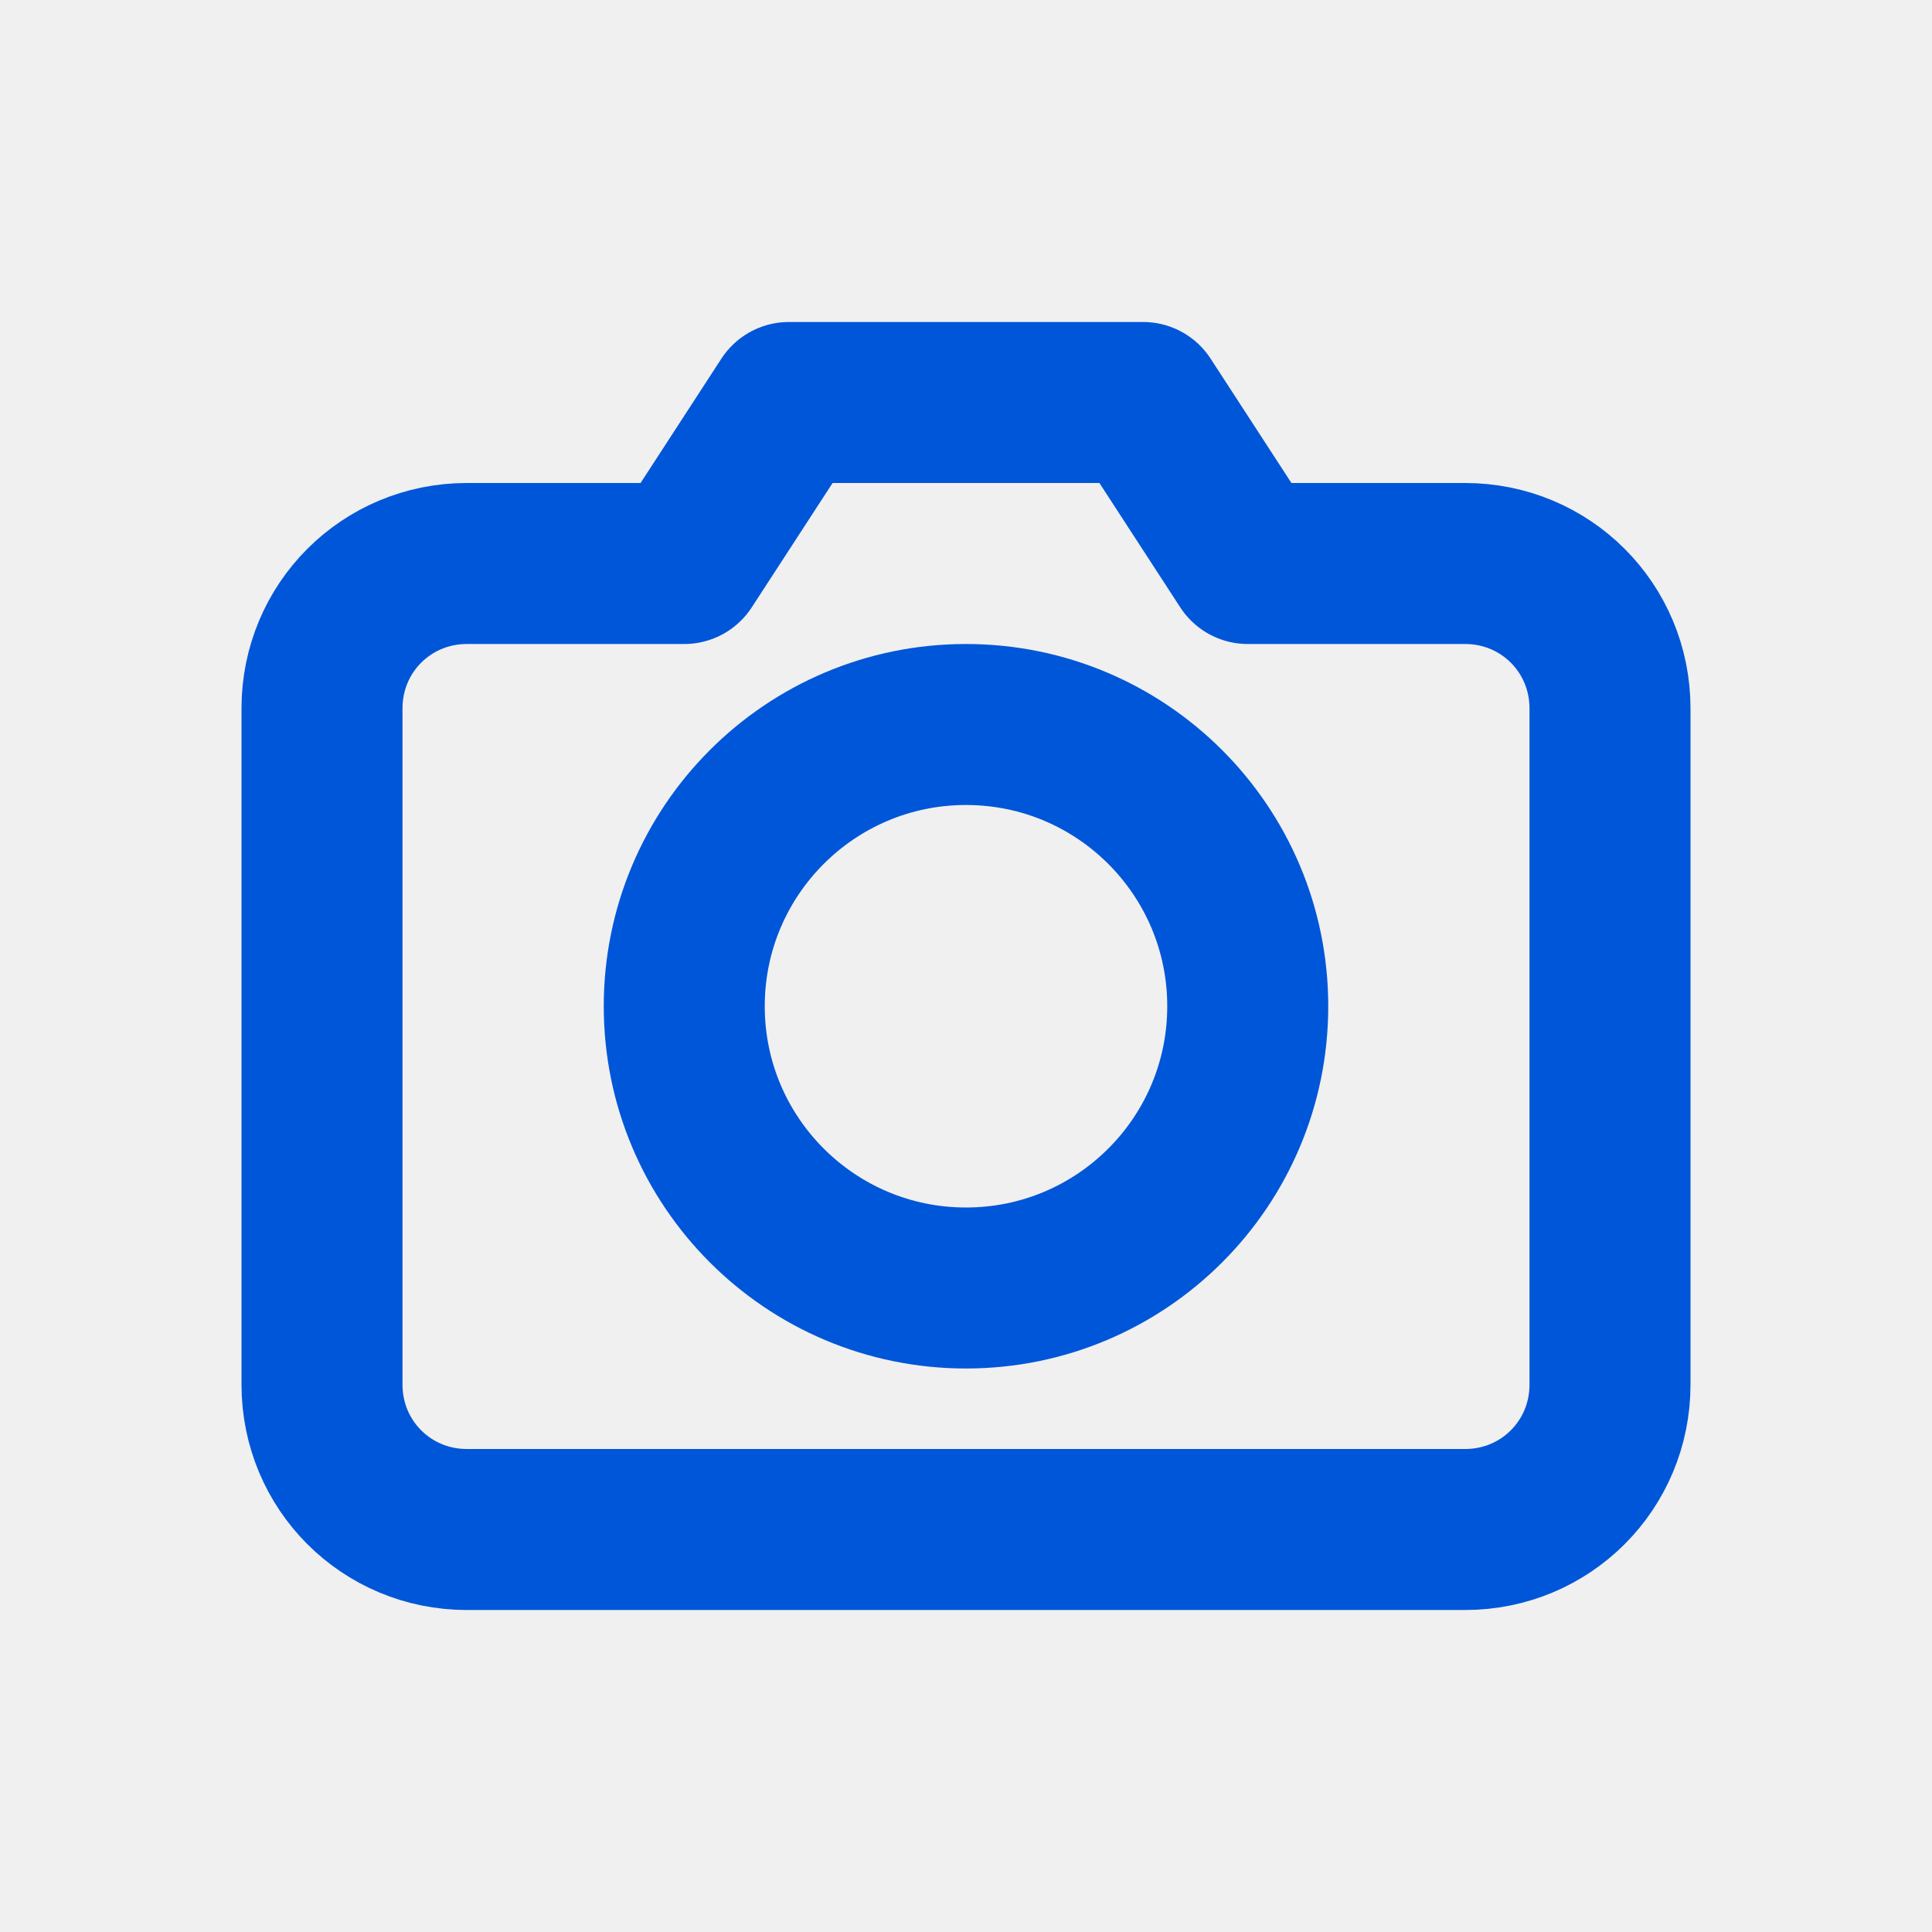
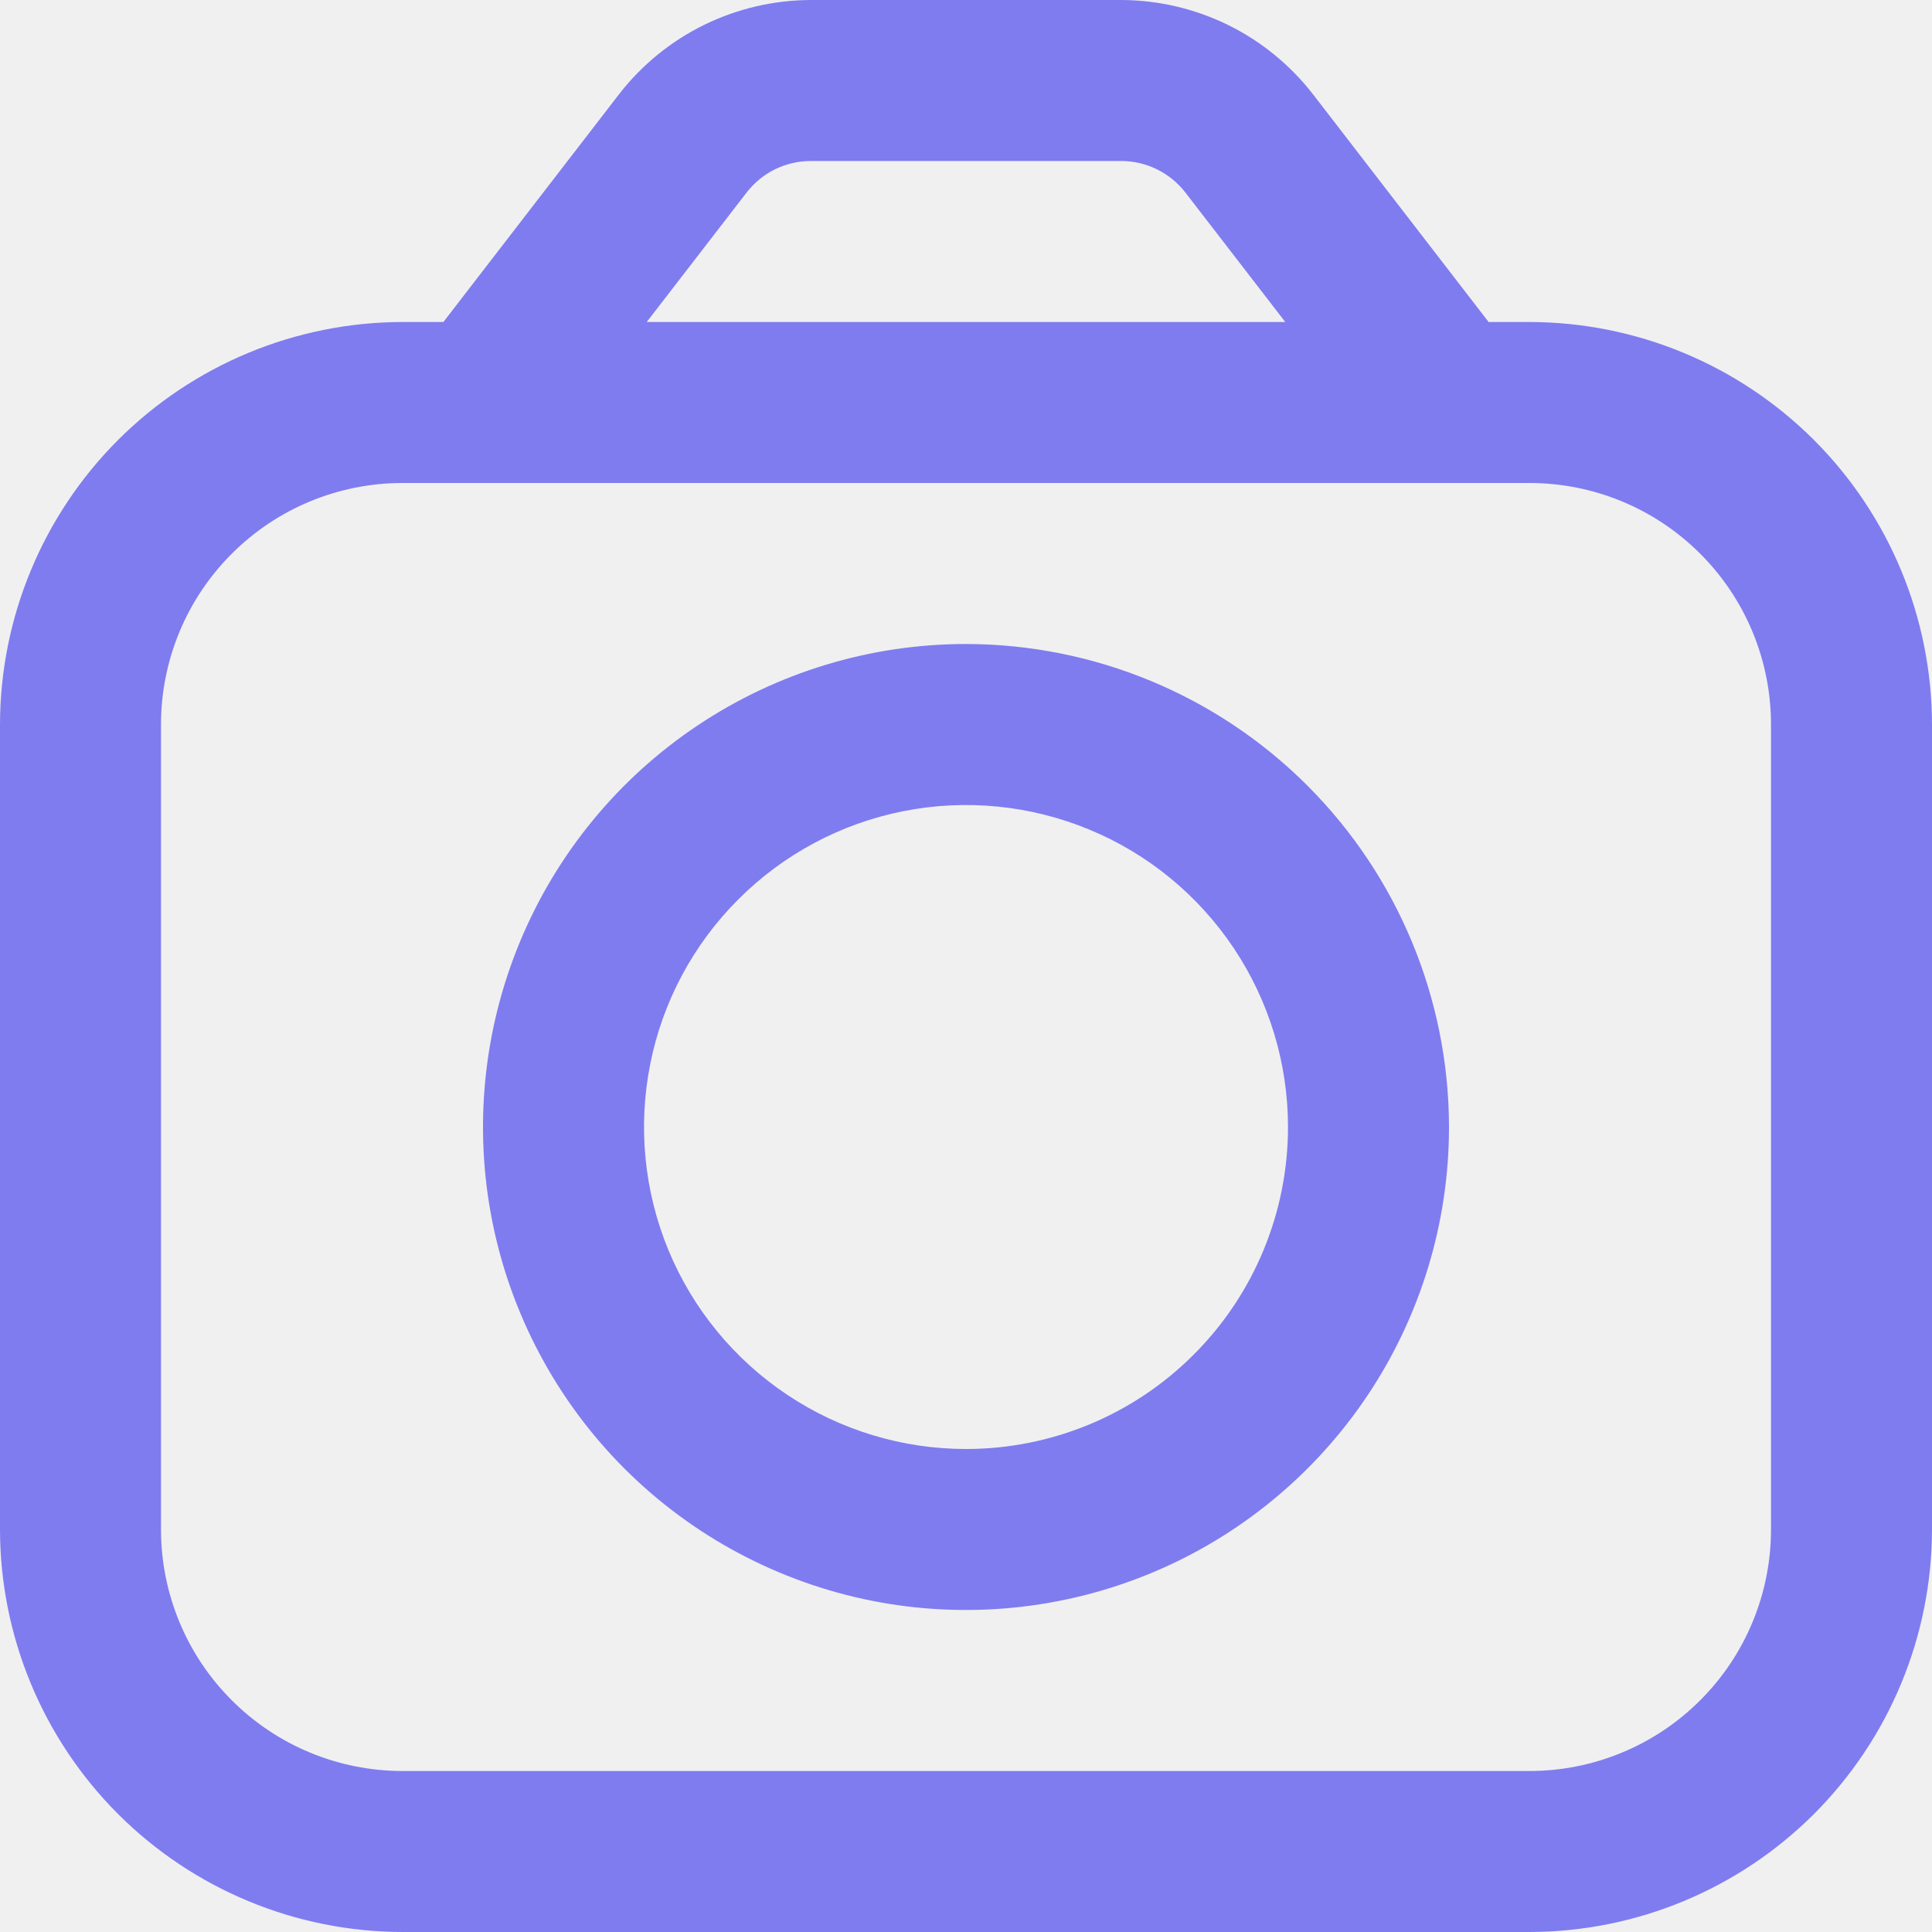
<svg xmlns="http://www.w3.org/2000/svg" width="24" height="24" viewBox="0 0 24 24" fill="none">
-   <path d="M4 8.8C4 7.8 4.8 7 5.8 7h2.7l1.3-2h4.4l1.3 2h2.7c1 0 1.8.8 1.8 1.8v8.4c0 1-.8 1.8-1.8 1.8H5.8c-1 0-1.8-.8-1.8-1.8V8.8Z" stroke="#0056D8" stroke-width="2" stroke-linejoin="round" />
-   <path d="M12 16a3.5 3.5 0 1 0 0-7 3.5 3.5 0 0 0 0 7Z" stroke="#0056D8" stroke-width="2" />
+   <g clip-path="url(#clip0_1240_10403)">
+     <path d="M19 4H18.492L16.308 1.168C16.026 0.806 15.666 0.512 15.255 0.31C14.843 0.108 14.391 0.002 13.932 0L10.068 0C9.609 0.002 9.157 0.108 8.745 0.31C8.334 0.512 7.973 0.806 7.692 1.168L5.508 4H5C3.674 4.002 2.404 4.529 1.466 5.466C0.529 6.404 0.002 7.674 0 9L0 19C0.002 20.326 0.529 21.596 1.466 22.534C2.404 23.471 3.674 23.998 5 24H19C20.326 23.998 21.596 23.471 22.534 22.534C23.471 21.596 23.998 20.326 24 19V9C23.998 7.674 23.471 6.404 22.534 5.466C21.596 4.529 20.326 4.002 19 4ZM9.276 2.39C9.37 2.269 9.49 2.171 9.627 2.103C9.764 2.036 9.915 2.001 10.068 2H13.932C14.085 2.001 14.236 2.036 14.373 2.104C14.51 2.171 14.63 2.269 14.724 2.39L15.966 4H8.034L9.276 2.39ZM22 19C22 19.796 21.684 20.559 21.121 21.121C20.559 21.684 19.796 22 19 22H5C4.204 22 3.441 21.684 2.879 21.121C2.316 20.559 2 19.796 2 19V9C2 8.204 2.316 7.441 2.879 6.879C3.441 6.316 4.204 6 5 6H19C19.796 6 20.559 6.316 21.121 6.879C21.684 7.441 22 8.204 22 9V19Z" fill="#7F7CF0" />
+     <path d="M12 8C10.813 8 9.653 8.352 8.667 9.011C7.68 9.67 6.911 10.607 6.457 11.704C6.003 12.8 5.884 14.007 6.115 15.171C6.347 16.334 6.918 17.404 7.757 18.243C8.596 19.082 9.666 19.653 10.829 19.885C11.993 20.116 13.2 19.997 14.296 19.543C15.393 19.089 16.329 18.32 16.989 17.333C17.648 16.347 18 15.187 18 14C17.998 12.409 17.366 10.884 16.241 9.759C15.116 8.634 13.591 8.002 12 8ZM12 18C11.209 18 10.435 17.765 9.778 17.326C9.12 16.886 8.607 16.262 8.304 15.531C8.002 14.8 7.923 13.996 8.077 13.22C8.231 12.444 8.612 11.731 9.172 11.172C9.731 10.612 10.444 10.231 11.22 10.077C11.996 9.923 12.8 10.002 13.531 10.305C14.262 10.607 14.886 11.12 15.326 11.778C15.765 12.435 16 13.209 16 14C16 15.061 15.579 16.078 14.828 16.828C14.078 17.579 13.061 18 12 18Z" fill="#7F7CF0" />
+   </g>
+   <defs>
+     <clipPath id="clip0_1240_10403">
+       <rect width="24" height="24" fill="white" />
+     </clipPath>
+   </defs>
</svg>
